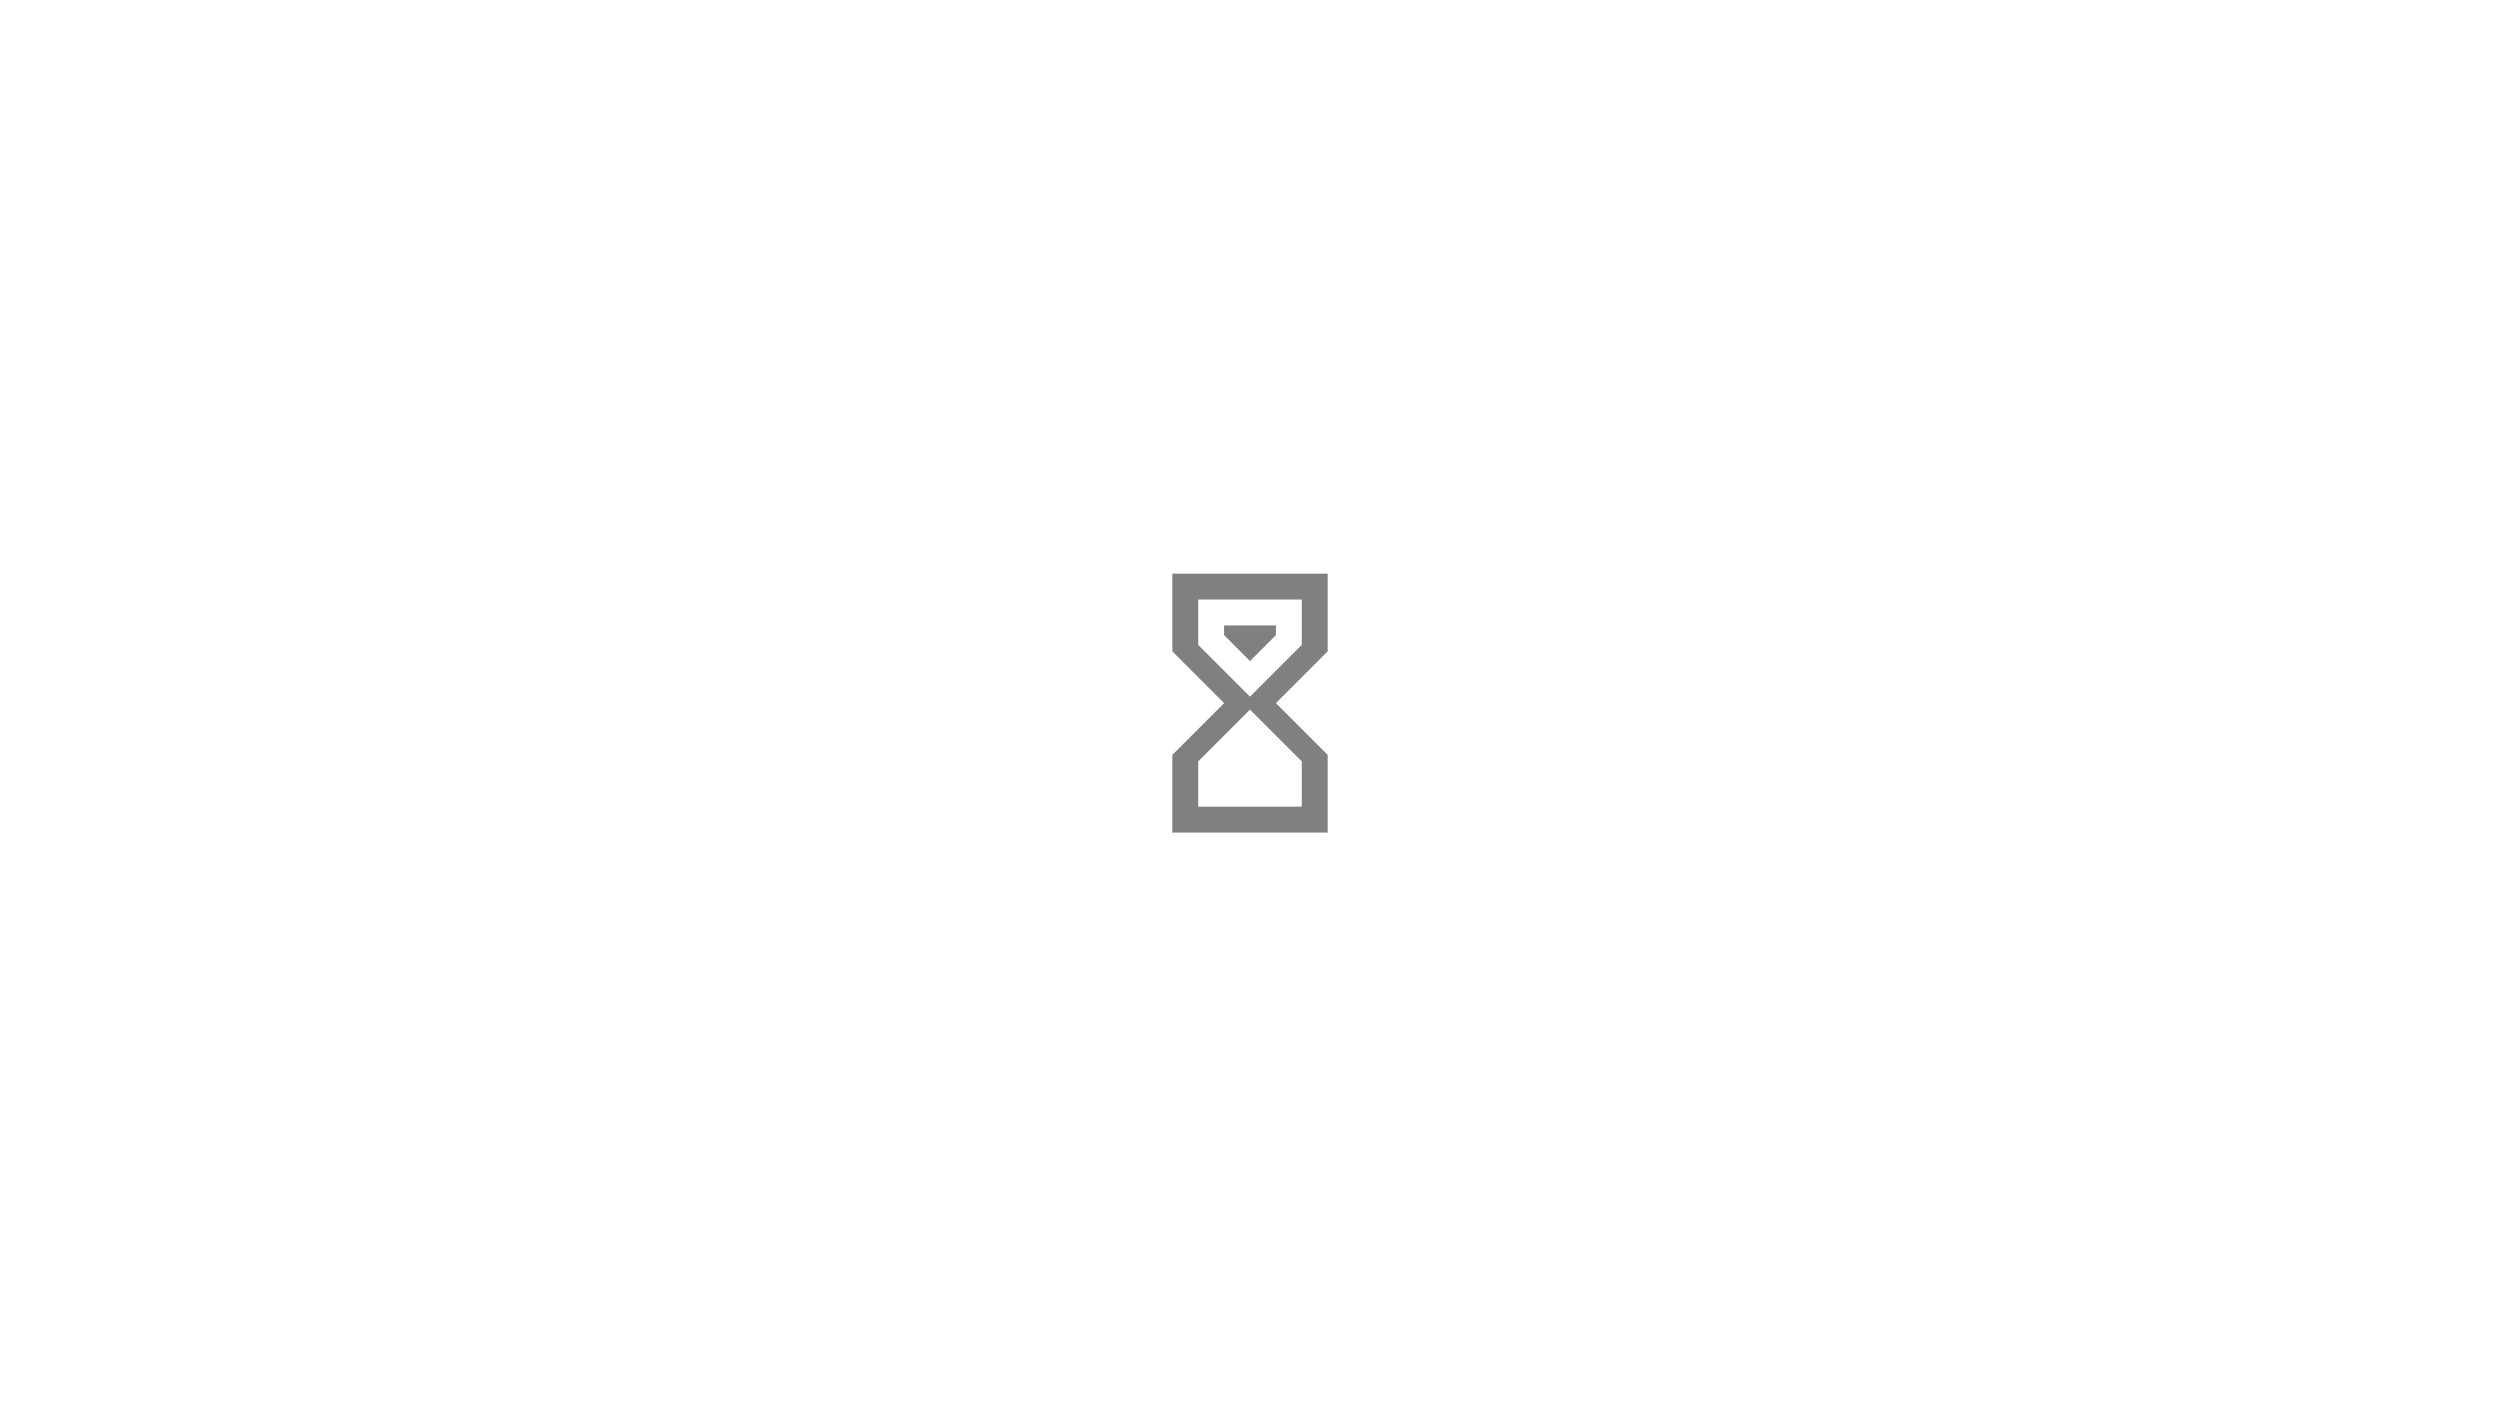
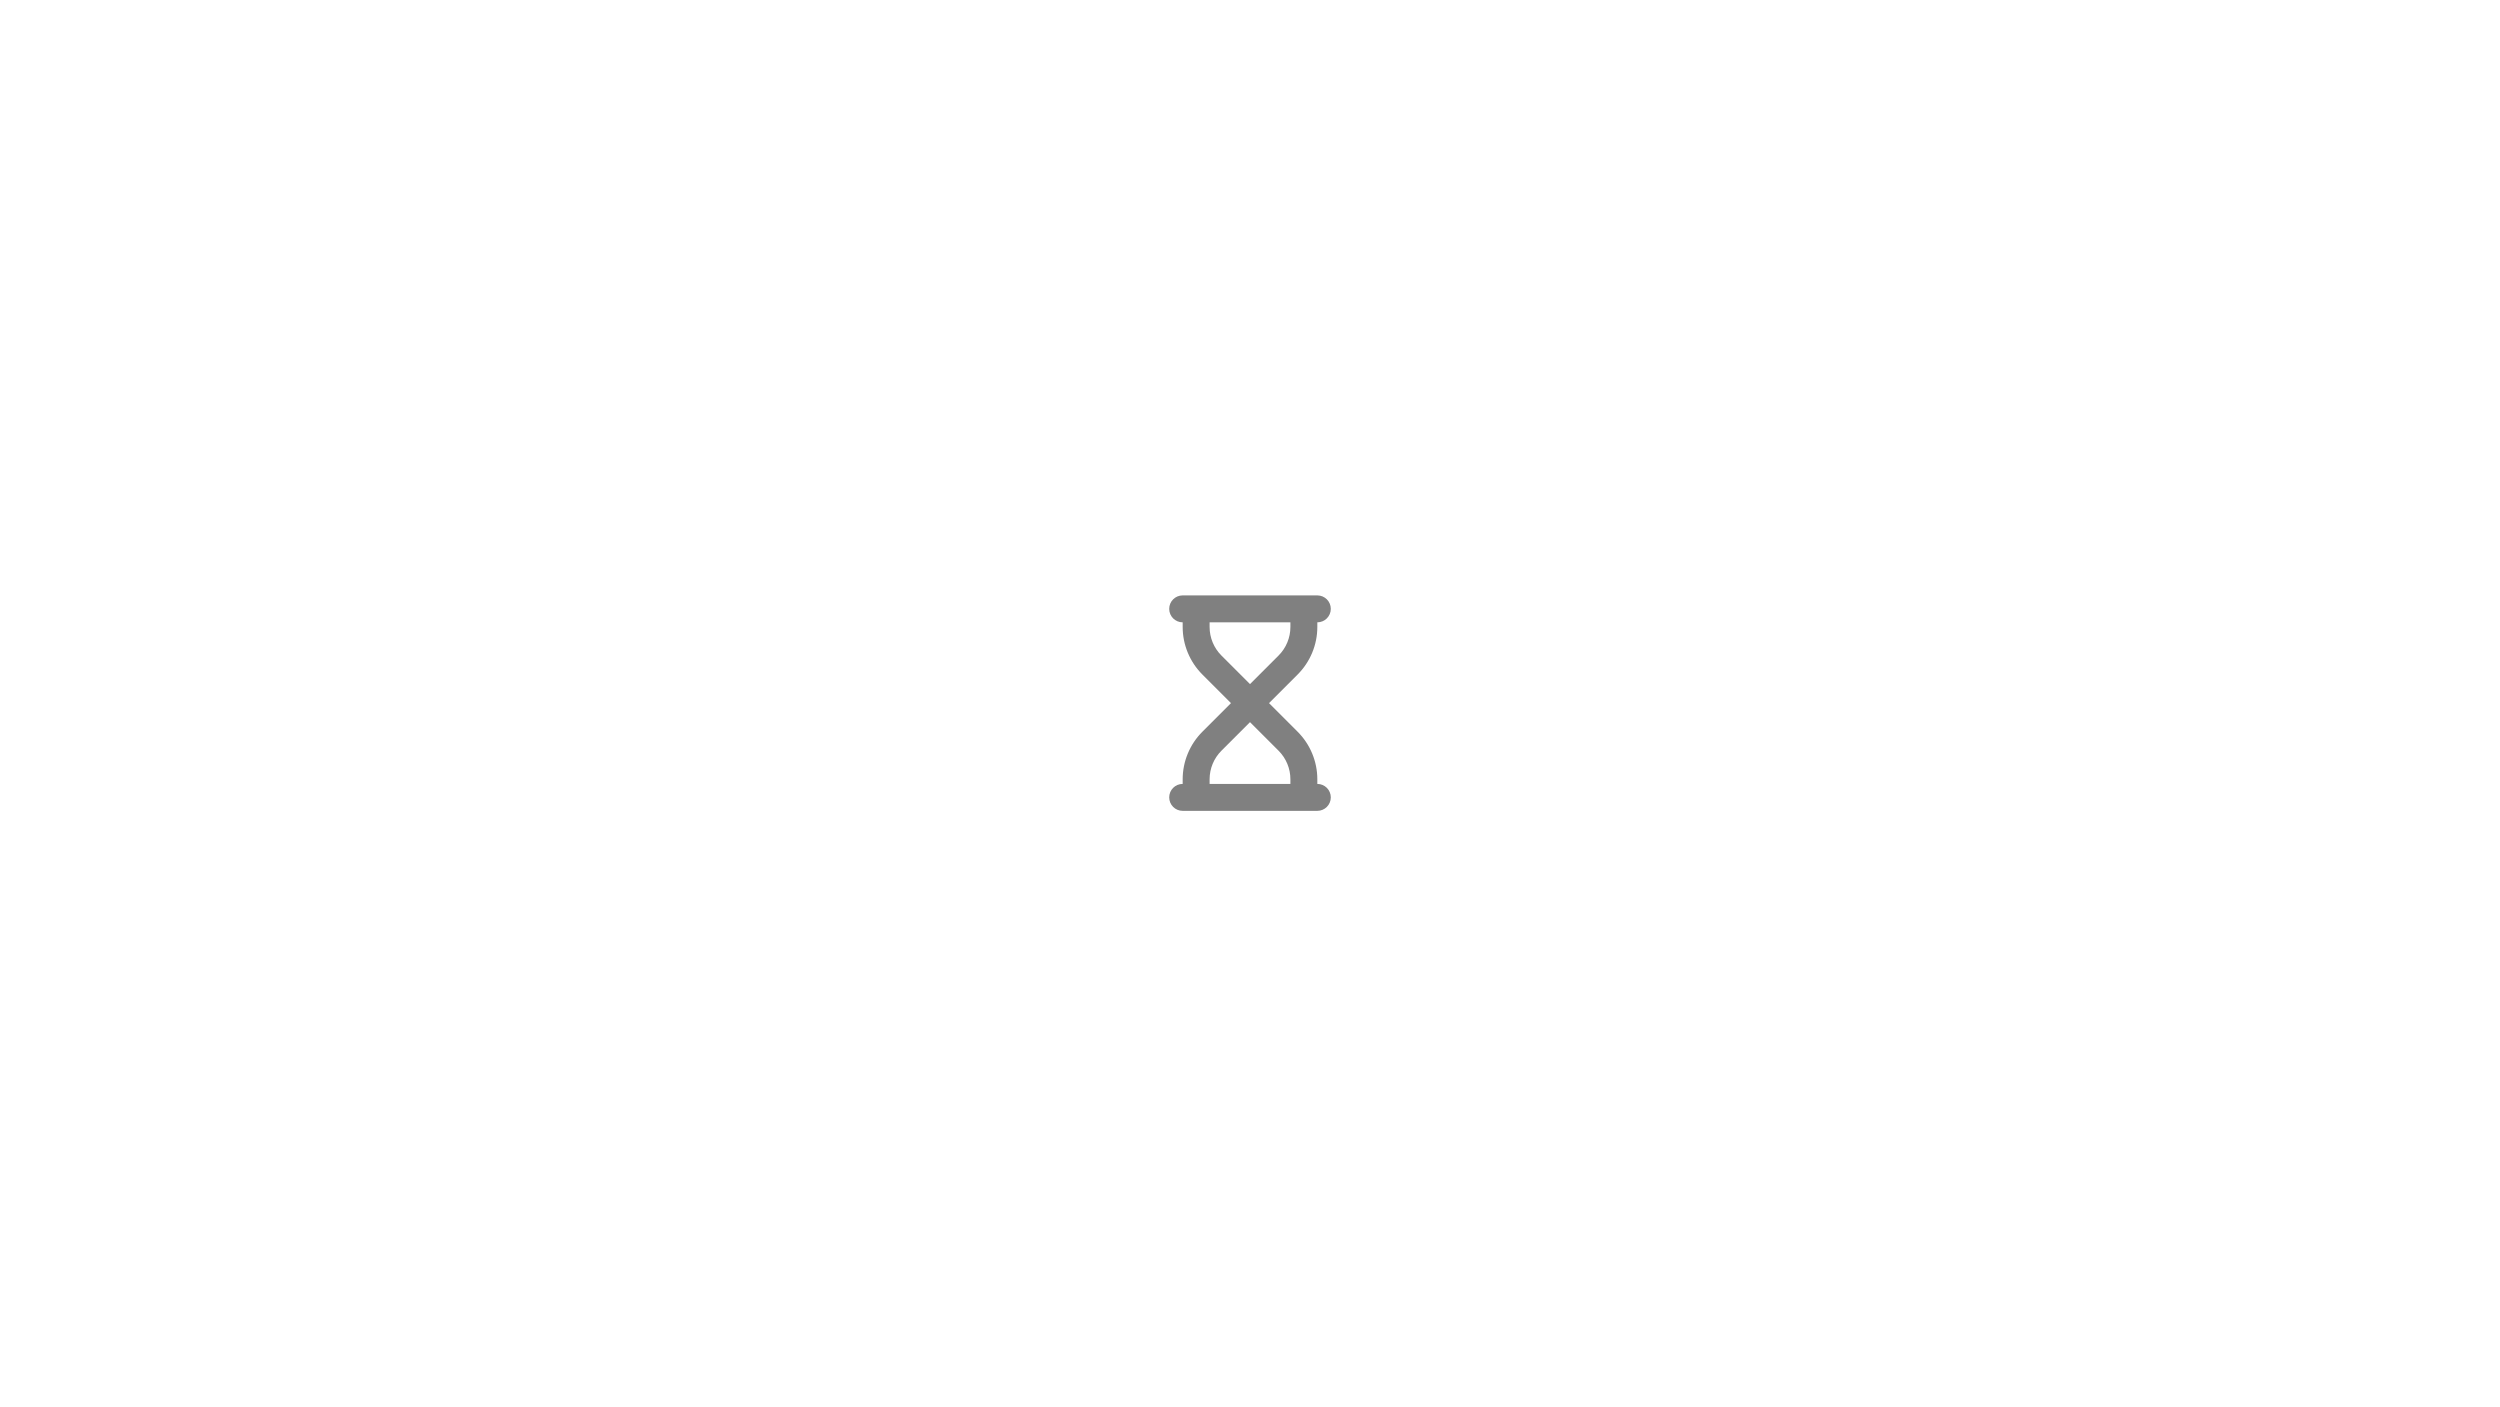
- <svg xmlns="http://www.w3.org/2000/svg" viewBox="0 0 1920 1080" version="1.1" id="svg1" width="1920" height="1080">
+ <svg xmlns="http://www.w3.org/2000/svg" viewBox="0 0 1920 1080" version="1.1" id="svg1" width="1920" height="1080" xml:space="preserve">
  <defs id="defs1" />
-   <path d="m 900.342,440.57 h 119.316 v 59.658 0 0 L 979.886,540 l 39.772,39.772 v 0 0 59.658 H 900.342 v -59.658 0 0 L 940.114,540 900.342,500.228 v 0 0 -59.658 M 999.772,584.743 960,544.971 920.228,584.743 v 34.8 h 79.544 v -34.8 M 960,535.029 l 39.772,-39.772 v -34.8 h -79.544 v 34.8 L 960,535.029 m -19.886,-54.686 h 39.772 v 7.457 L 960,507.685 940.114,487.799 Z" id="path1" style="fill:#808080;stroke-width:9.943" />
+   <path d="m 897.95,467.608 c 0,-5.72 4.621,-10.342 10.342,-10.342 h 103.417 c 5.72,0 10.342,4.621 10.342,10.342 0,5.72 -4.621,10.342 -10.342,10.342 v 3.555 c 0,13.703 -5.462,26.856 -15.157,36.551 L 974.608,540 l 21.944,21.944 c 9.695,9.695 15.157,22.849 15.157,36.551 V 602.05 c 5.72,0 10.342,4.621 10.342,10.342 0,5.72 -4.621,10.342 -10.342,10.342 H 908.292 c -5.72,0 -10.342,-4.621 -10.342,-10.342 0,-5.72 4.621,-10.342 10.342,-10.342 v -3.555 c 0,-13.703 5.462,-26.856 15.157,-36.551 L 945.392,540 923.449,518.056 c -9.695,-9.695 -15.157,-22.849 -15.157,-36.551 v -3.555 c -5.72,0 -10.342,-4.621 -10.342,-10.342 z m 31.025,10.342 v 3.555 c 0,8.241 3.264,16.127 9.081,21.944 l 21.944,21.944 21.944,-21.944 c 5.817,-5.817 9.081,-13.703 9.081,-21.944 v -3.555 z m 0,124.1 h 62.05 v -3.555 c 0,-8.241 -3.264,-16.127 -9.081,-21.944 l -21.944,-21.944 -21.944,21.944 c -5.817,5.817 -9.081,13.703 -9.081,21.944 z" id="path1-5" style="display:inline;fill:#808080;stroke-width:0.323" />
</svg>
